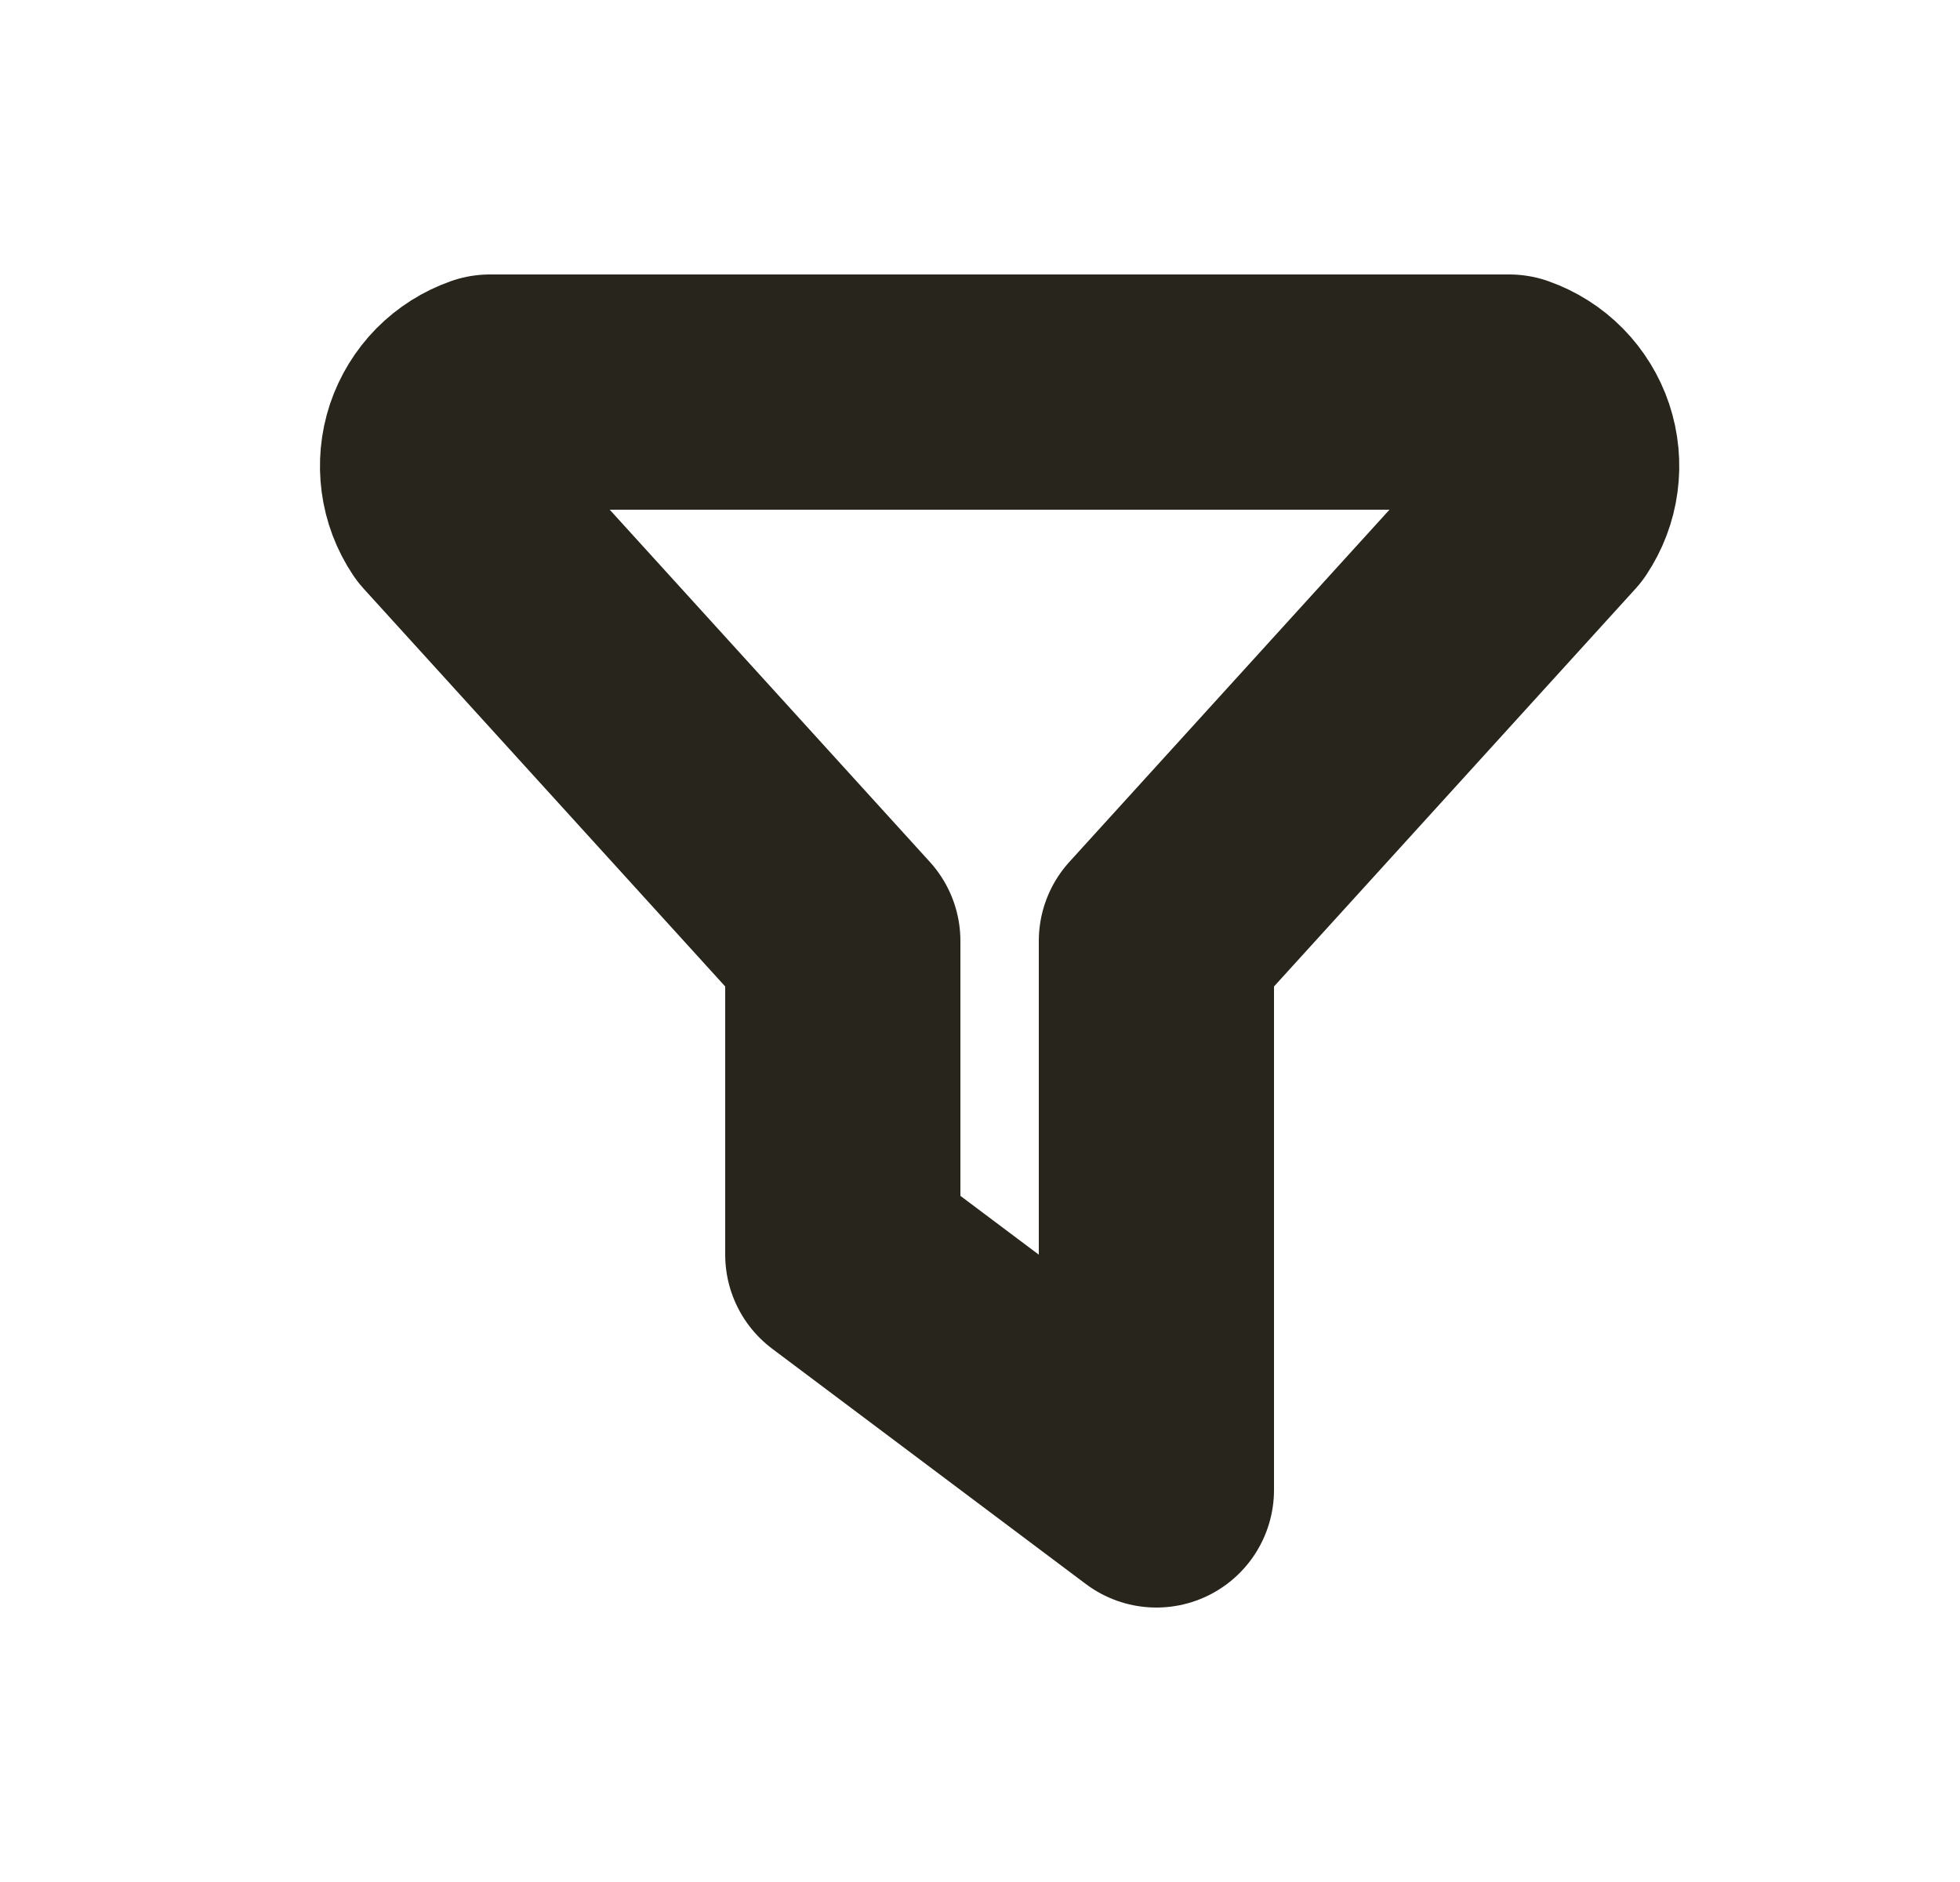
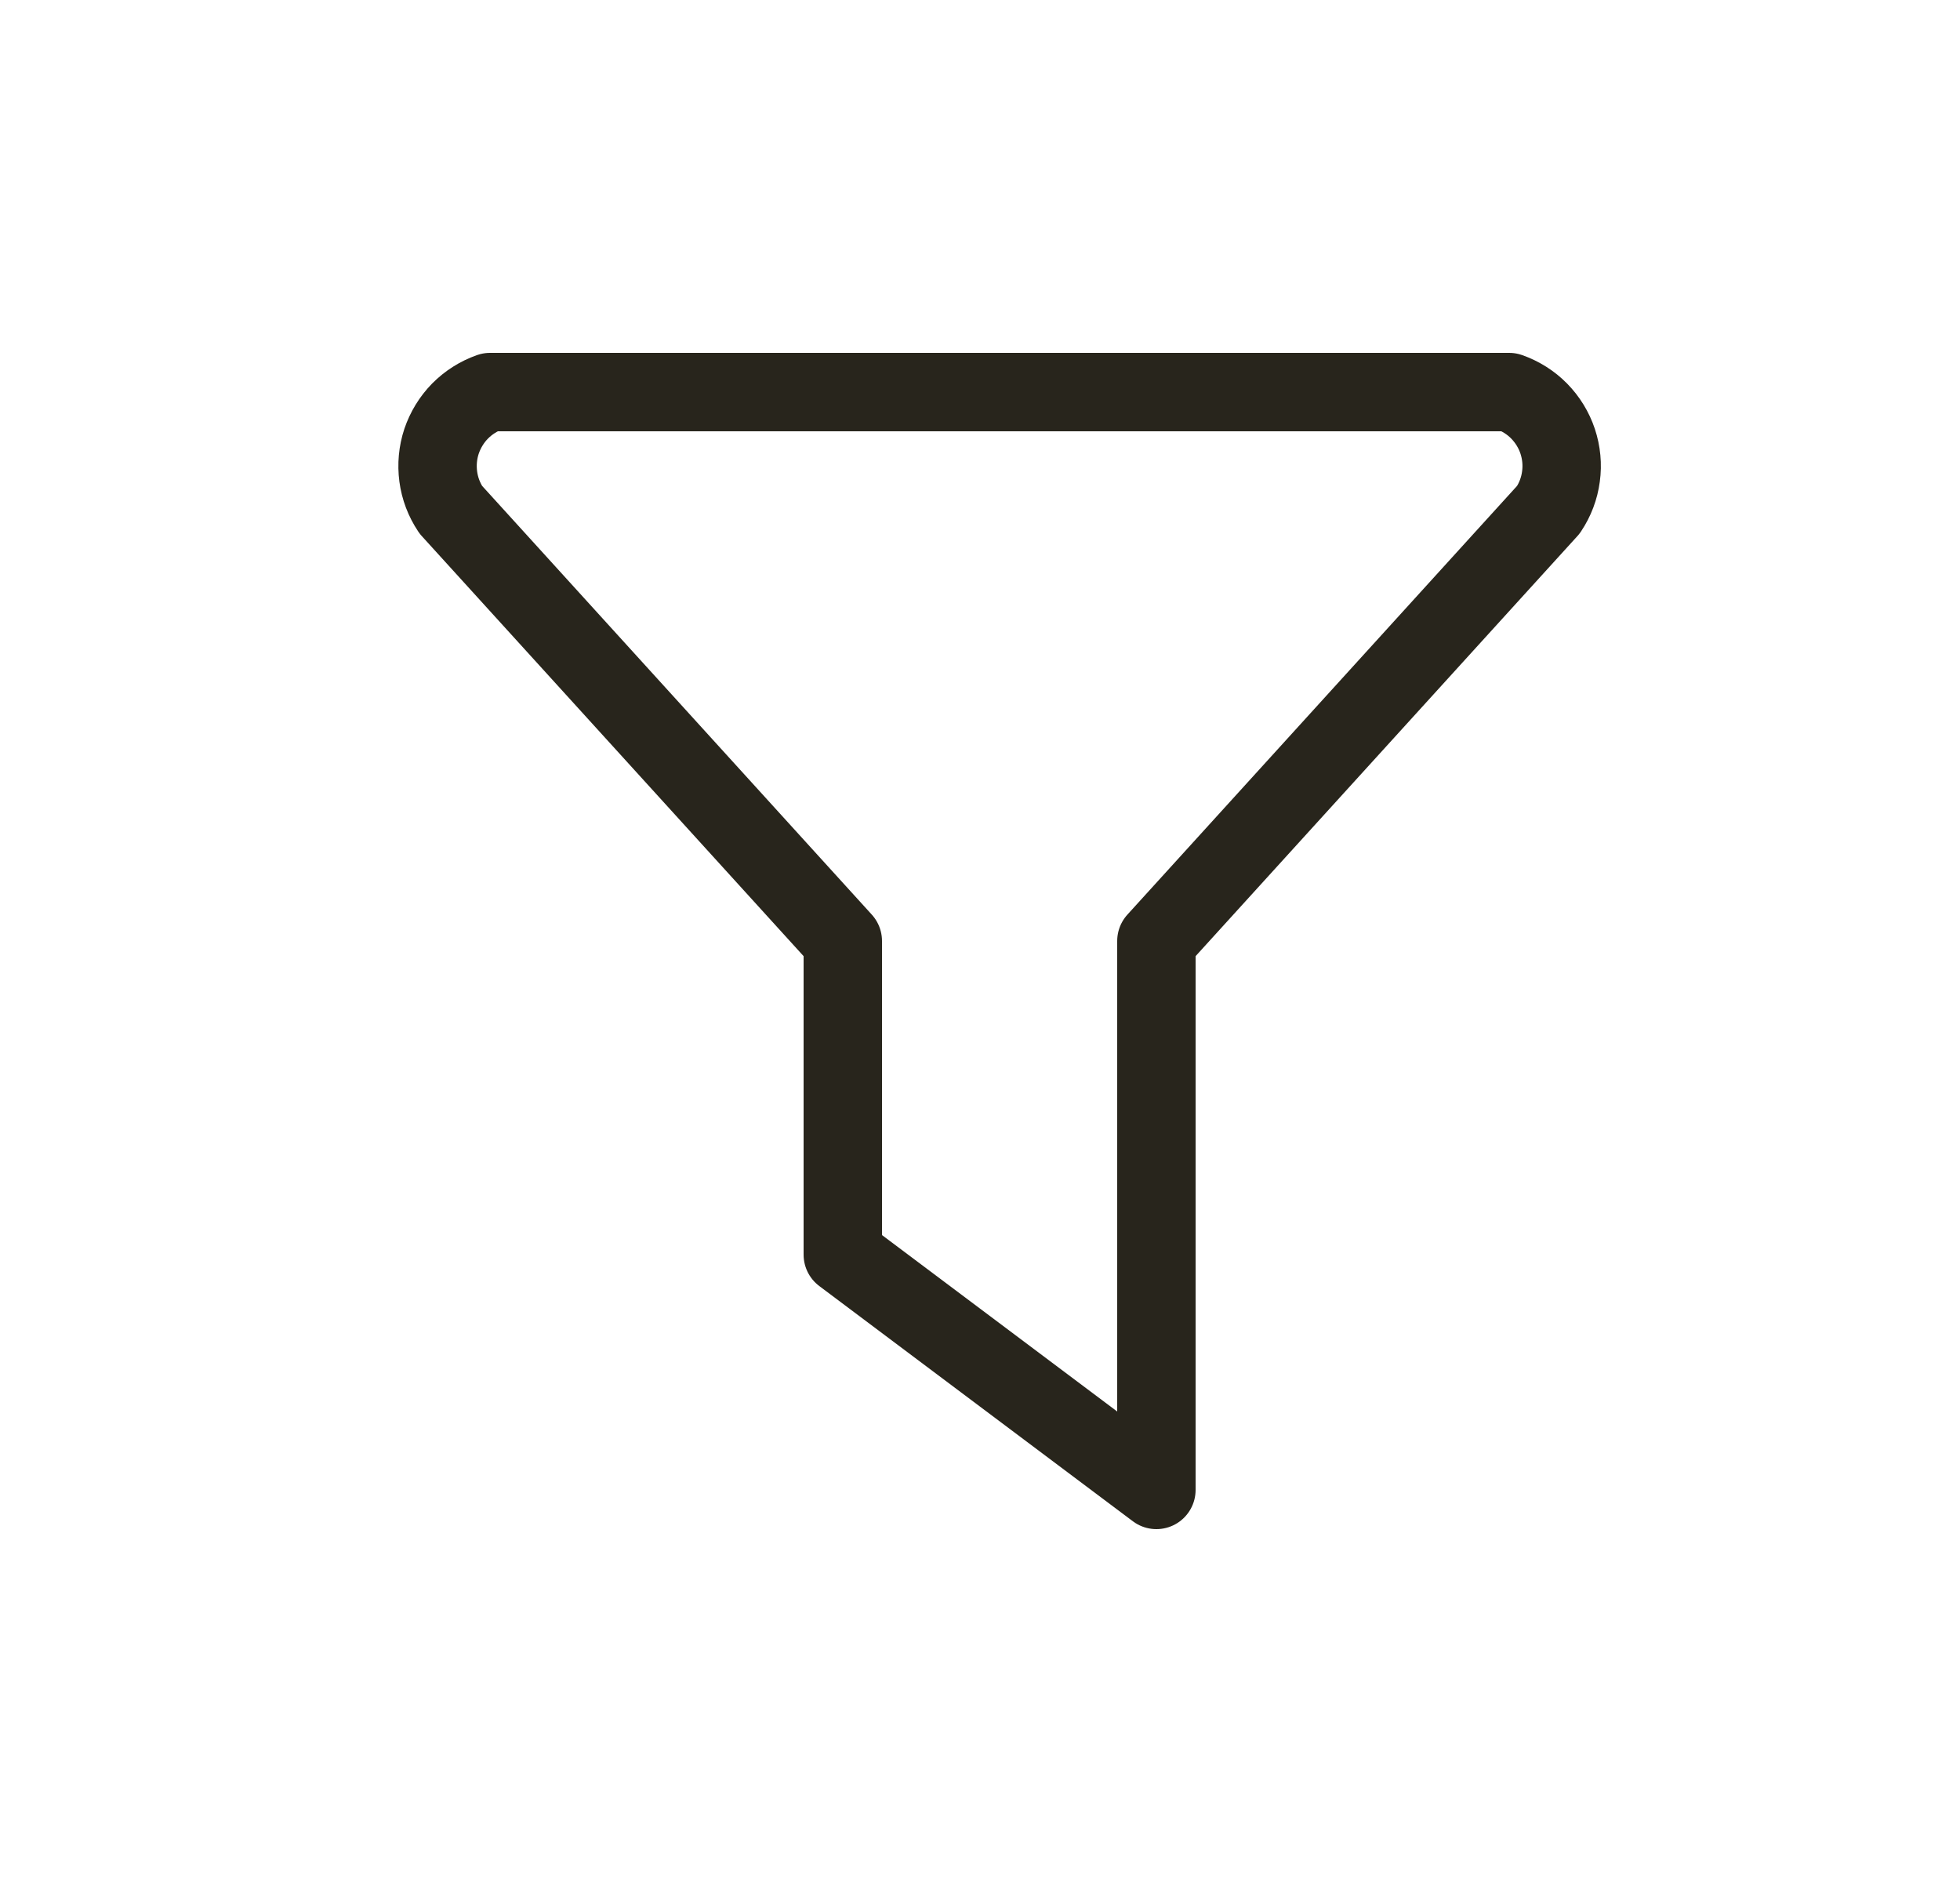
<svg xmlns="http://www.w3.org/2000/svg" width="25" height="24" viewBox="0 0 25 24" fill="none">
-   <path d="M6.25 5H19.25C19.394 5.051 19.525 5.133 19.632 5.242C19.739 5.351 19.82 5.483 19.868 5.627C19.916 5.772 19.931 5.926 19.91 6.077C19.89 6.229 19.835 6.373 19.75 6.5L14.75 12V19L10.75 16V12L5.75 6.5C5.665 6.373 5.61 6.229 5.59 6.077C5.57 5.926 5.584 5.772 5.632 5.627C5.681 5.483 5.761 5.351 5.868 5.242C5.976 5.133 6.106 5.051 6.25 5Z" stroke="#28251C" stroke-width="3" strokeLinecap="round" stroke-linejoin="round" />
+   <path d="M6.25 5H19.25C19.394 5.051 19.525 5.133 19.632 5.242C19.739 5.351 19.82 5.483 19.868 5.627C19.916 5.772 19.931 5.926 19.91 6.077C19.89 6.229 19.835 6.373 19.75 6.5L14.75 12V19L10.75 16V12L5.75 6.5C5.665 6.373 5.61 6.229 5.59 6.077C5.57 5.926 5.584 5.772 5.632 5.627C5.681 5.483 5.761 5.351 5.868 5.242C5.976 5.133 6.106 5.051 6.25 5Z" stroke="#28251C" strokeWidth="3" strokeLinecap="round" stroke-linejoin="round" />
</svg>
